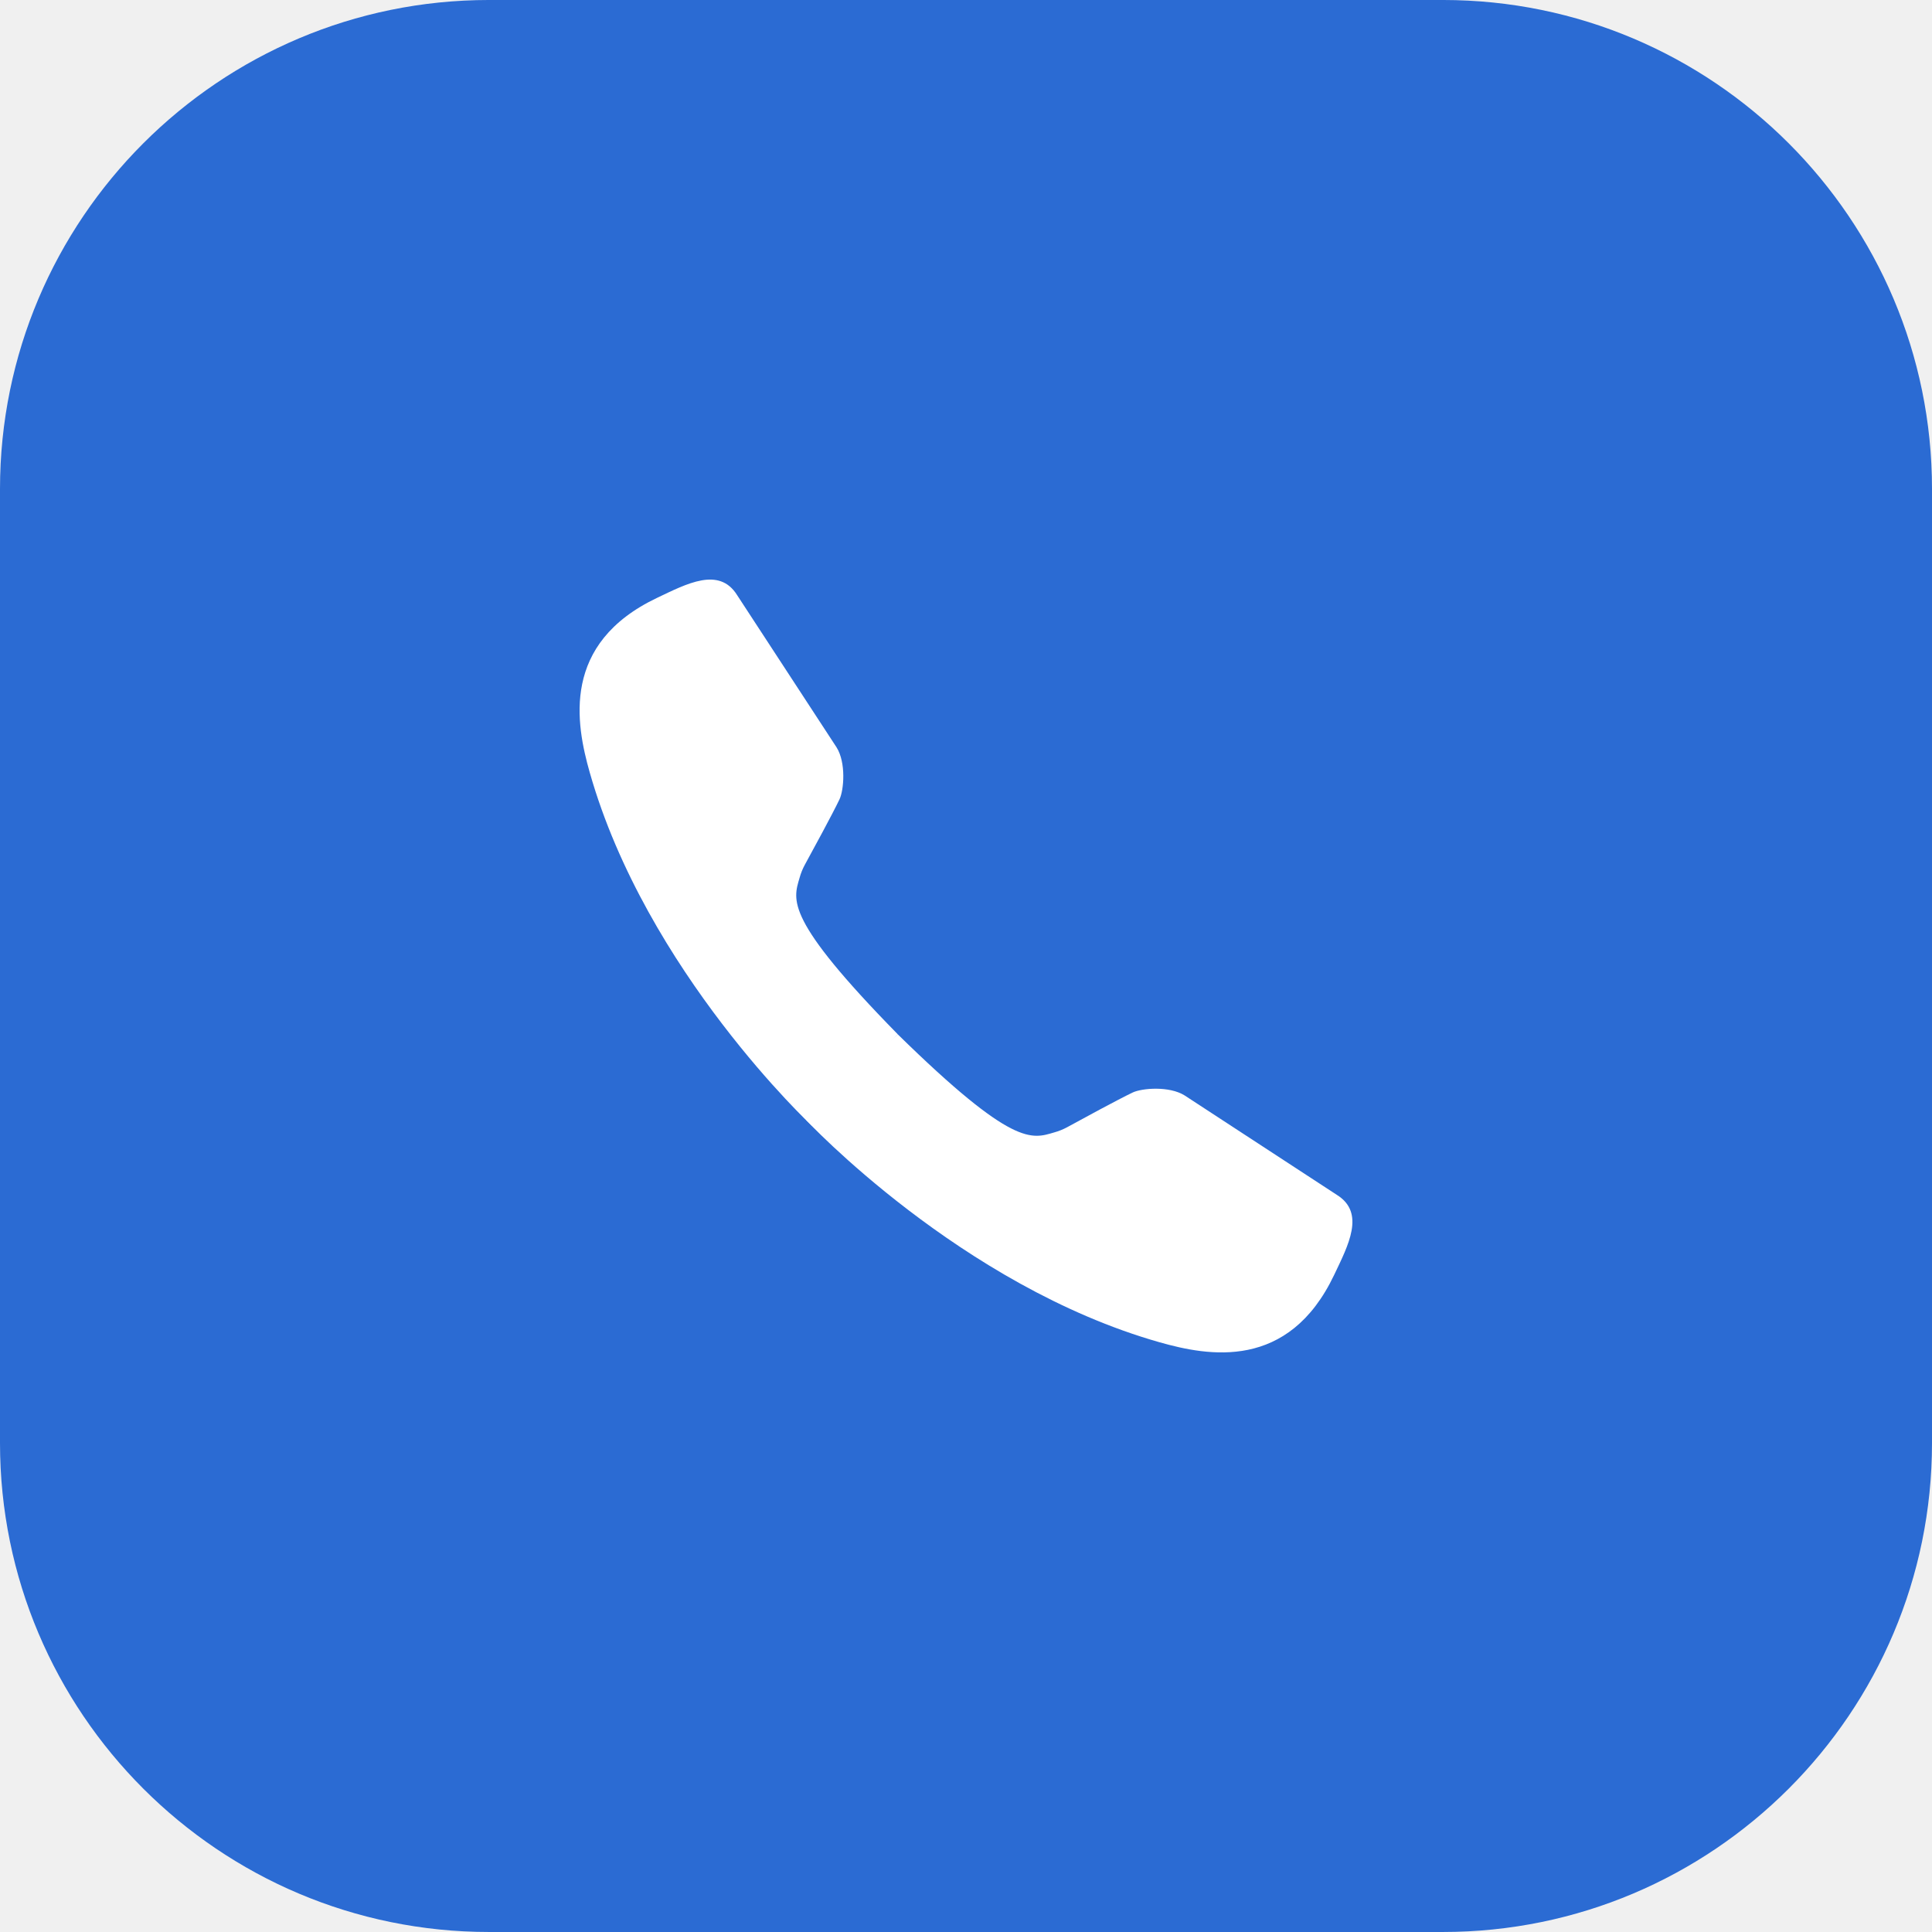
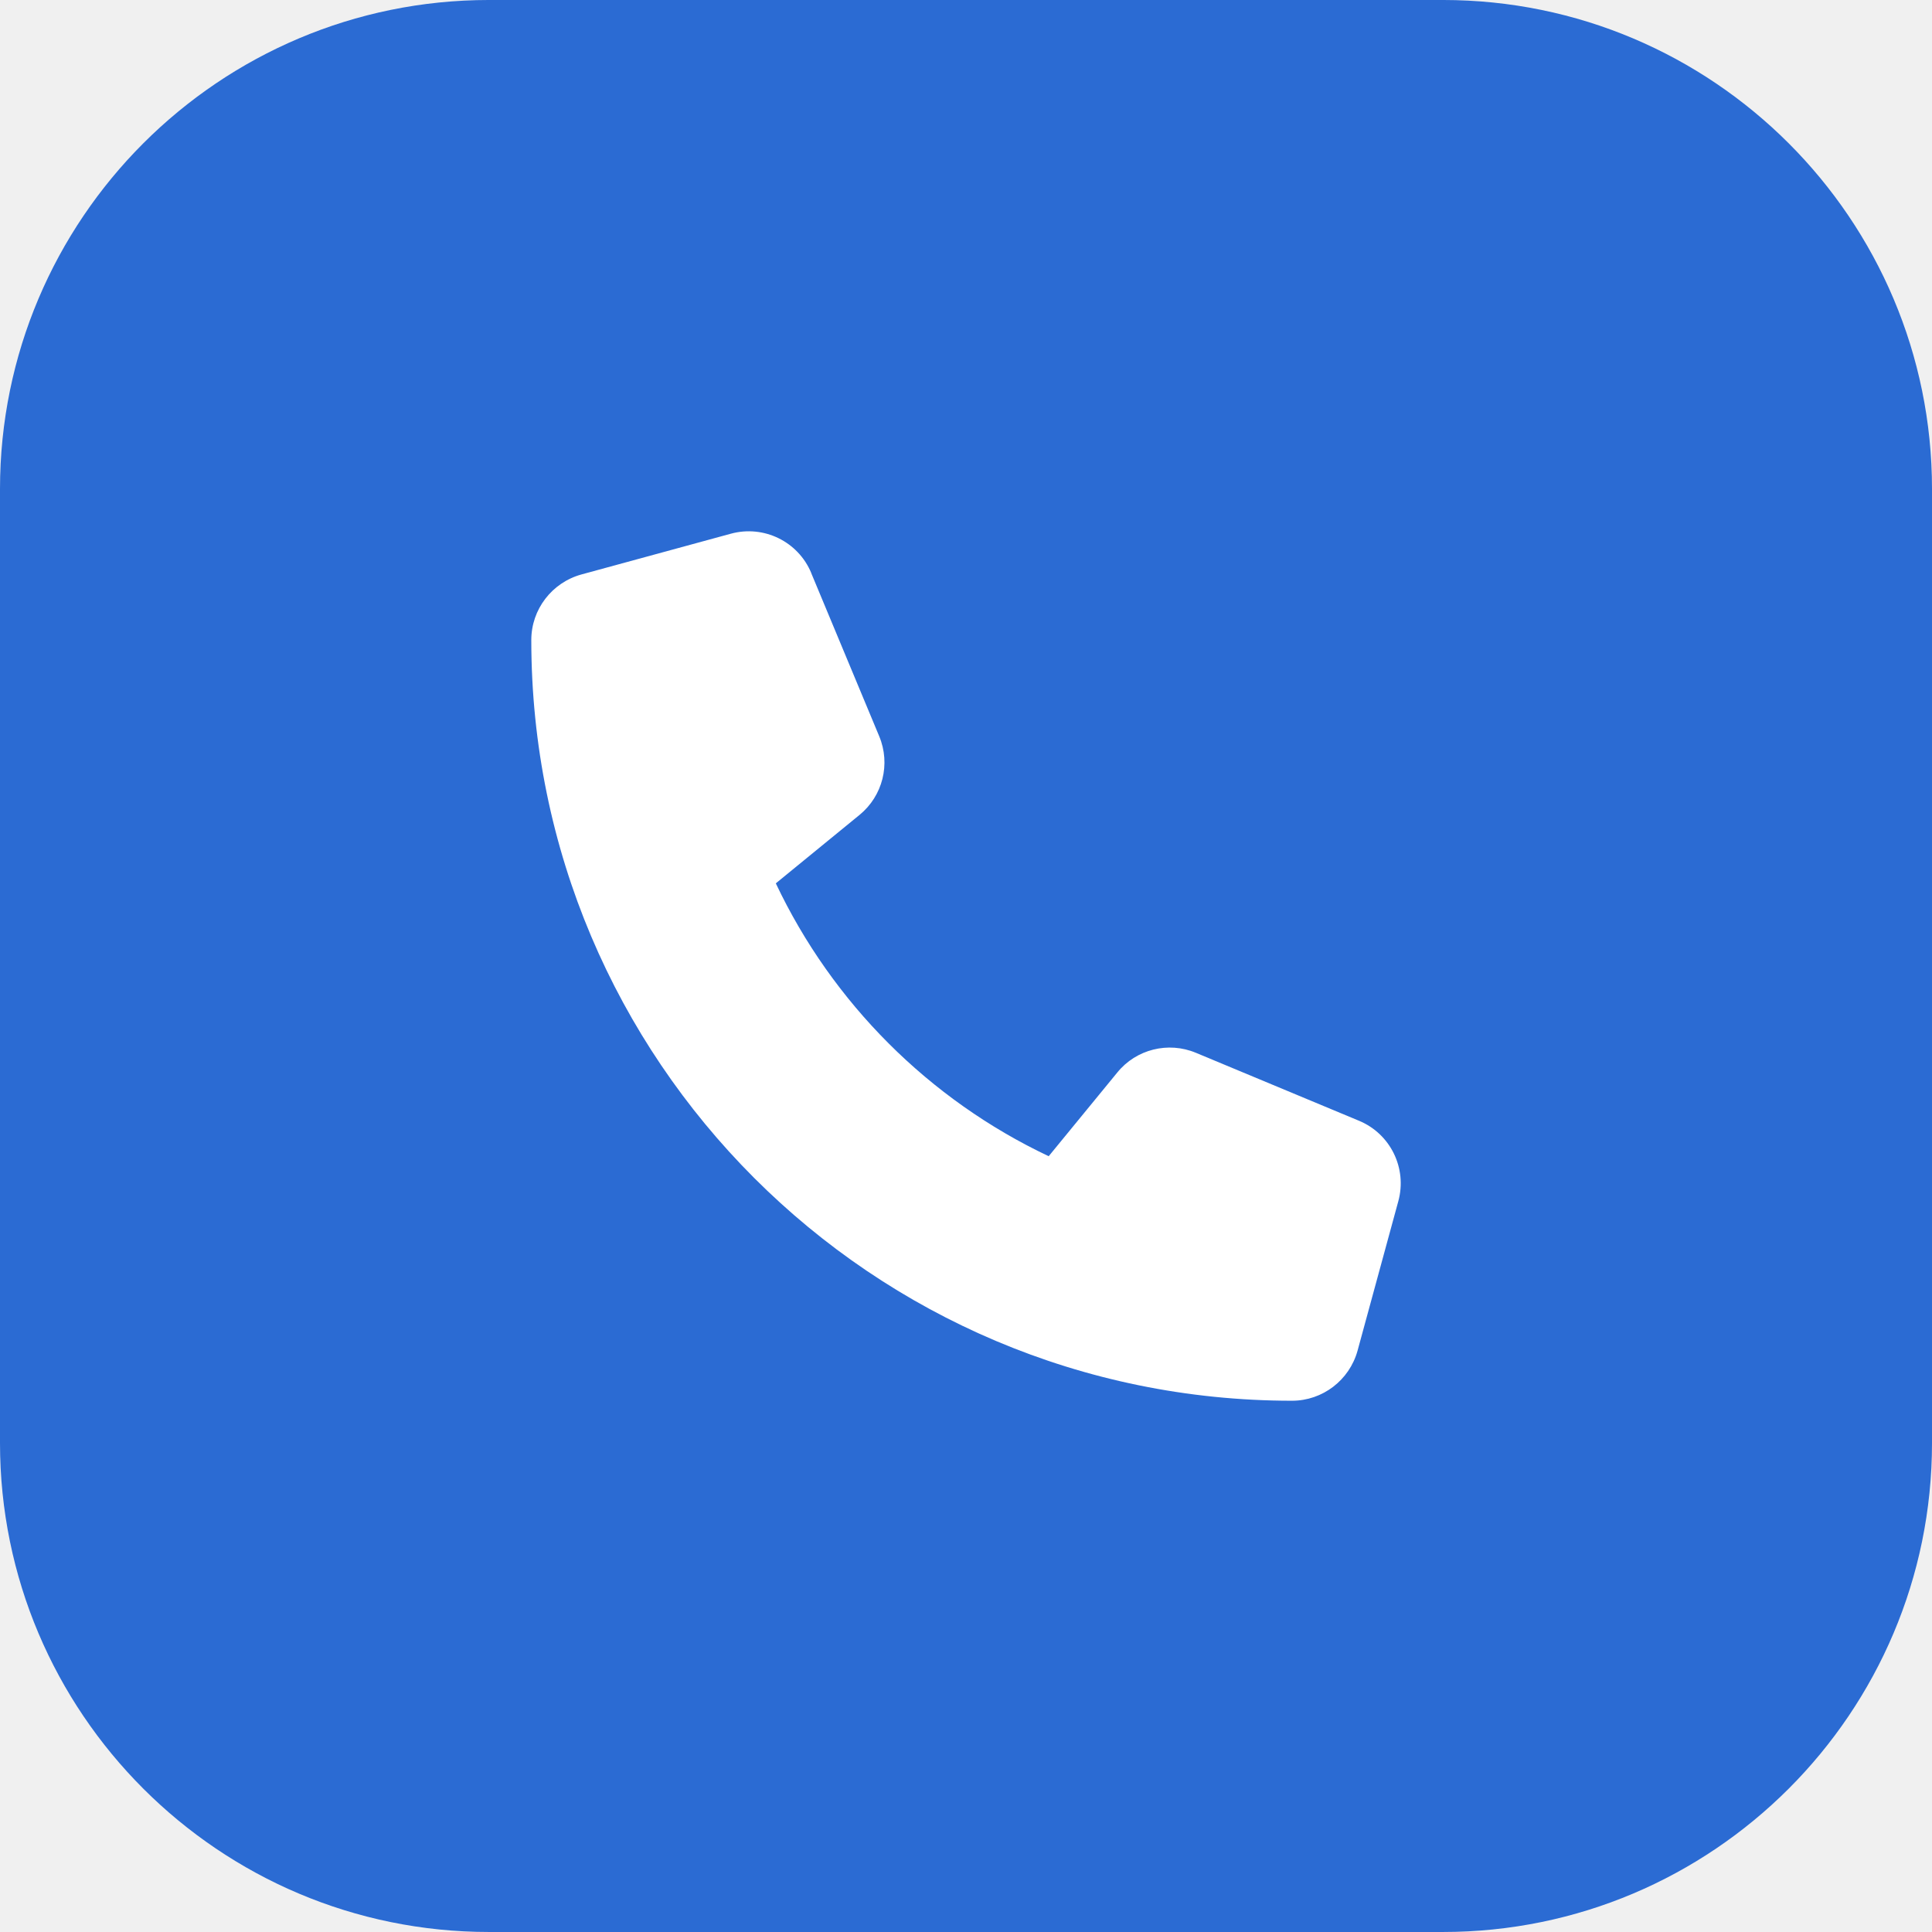
- <svg xmlns="http://www.w3.org/2000/svg" xmlns:xlink="http://www.w3.org/1999/xlink" xml:space="preserve" style="fill-rule:evenodd;clip-rule:evenodd;stroke-linejoin:round;stroke-miterlimit:2" viewBox="0 0 100 100">
-   <defs>
-     <path id="reuse-0" d="M125 15h100v100H125z" style="fill:none" />
-     <path id="reuse-1" d="m35.9 24.277 7.729 11.832c.749 1.191.572 3.322.226 4.046-.555 1.161-2.091 3.982-2.69 5.077a4.823 4.823 0 0 0-.41 1.017c-.507 1.742-1.177 3.178 7.63 12.16l-6.655 7.13S28.841 53.525 24.449 38.067c-1.08-3.801-2.236-10.029 5.24-13.58 2.29-1.088 4.815-2.445 6.211-.21Z" style="fill:#fff" />
-   </defs>
+ <svg xmlns="http://www.w3.org/2000/svg" viewBox="0 0 100 100" xml:space="preserve" style="fill-rule:evenodd;clip-rule:evenodd;stroke-linejoin:round;stroke-miterlimit:2">
  <g transform="translate(-125 -15)">
-     <use xlink:href="#reuse-0" style="fill:none" />
+     <path style="fill:none" d="M125 15h100v100H125z" />
    <clipPath id="a">
-       <use xlink:href="#reuse-0" />
+       <path d="M125 15h100v100H125z" />
    </clipPath>
    <g clip-path="url(#a)">
      <path d="M161 120.516C161 108.641 151.472 99 139.737 99H98.263C86.528 99 77 108.641 77 120.516v41.968C77 174.359 86.528 184 98.263 184h41.474c11.735 0 21.263-9.641 21.263-21.516v-41.968Z" style="fill:#2b6bd3" transform="matrix(1.19048 0 0 1.17647 33.333 -101.471)" />
-       <use xlink:href="#reuse-1" style="fill:#fff" transform="matrix(.66603 0 0 .66599 139.242 29.634)" />
-       <use xlink:href="#reuse-1" style="fill:#fff" transform="matrix(0 -.66599 -.66603 0 210.367 100.757)" />
+       <path d="M164.9 24.6c-7.7-18.6-28-28.5-47.4-23.2l-88 24C12.1 30.2 0 46 0 64c0 247.4 200.6 448 448 448 18 0 33.8-12.1 38.6-29.5l24-88c5.3-19.4-4.6-39.7-23.2-47.4l-96-40c-16.3-6.8-35.2-2.1-46.3 11.6L304.7 368c-70.4-33.3-127.4-90.3-160.7-160.7l49.3-40.3c13.7-11.2 18.4-30 11.6-46.3l-40-96v-.1Z" style="fill:#fff;fill-rule:nonzero" transform="matrix(.08789 0 0 .08789 152.5 42.502)" />
    </g>
  </g>
</svg>
